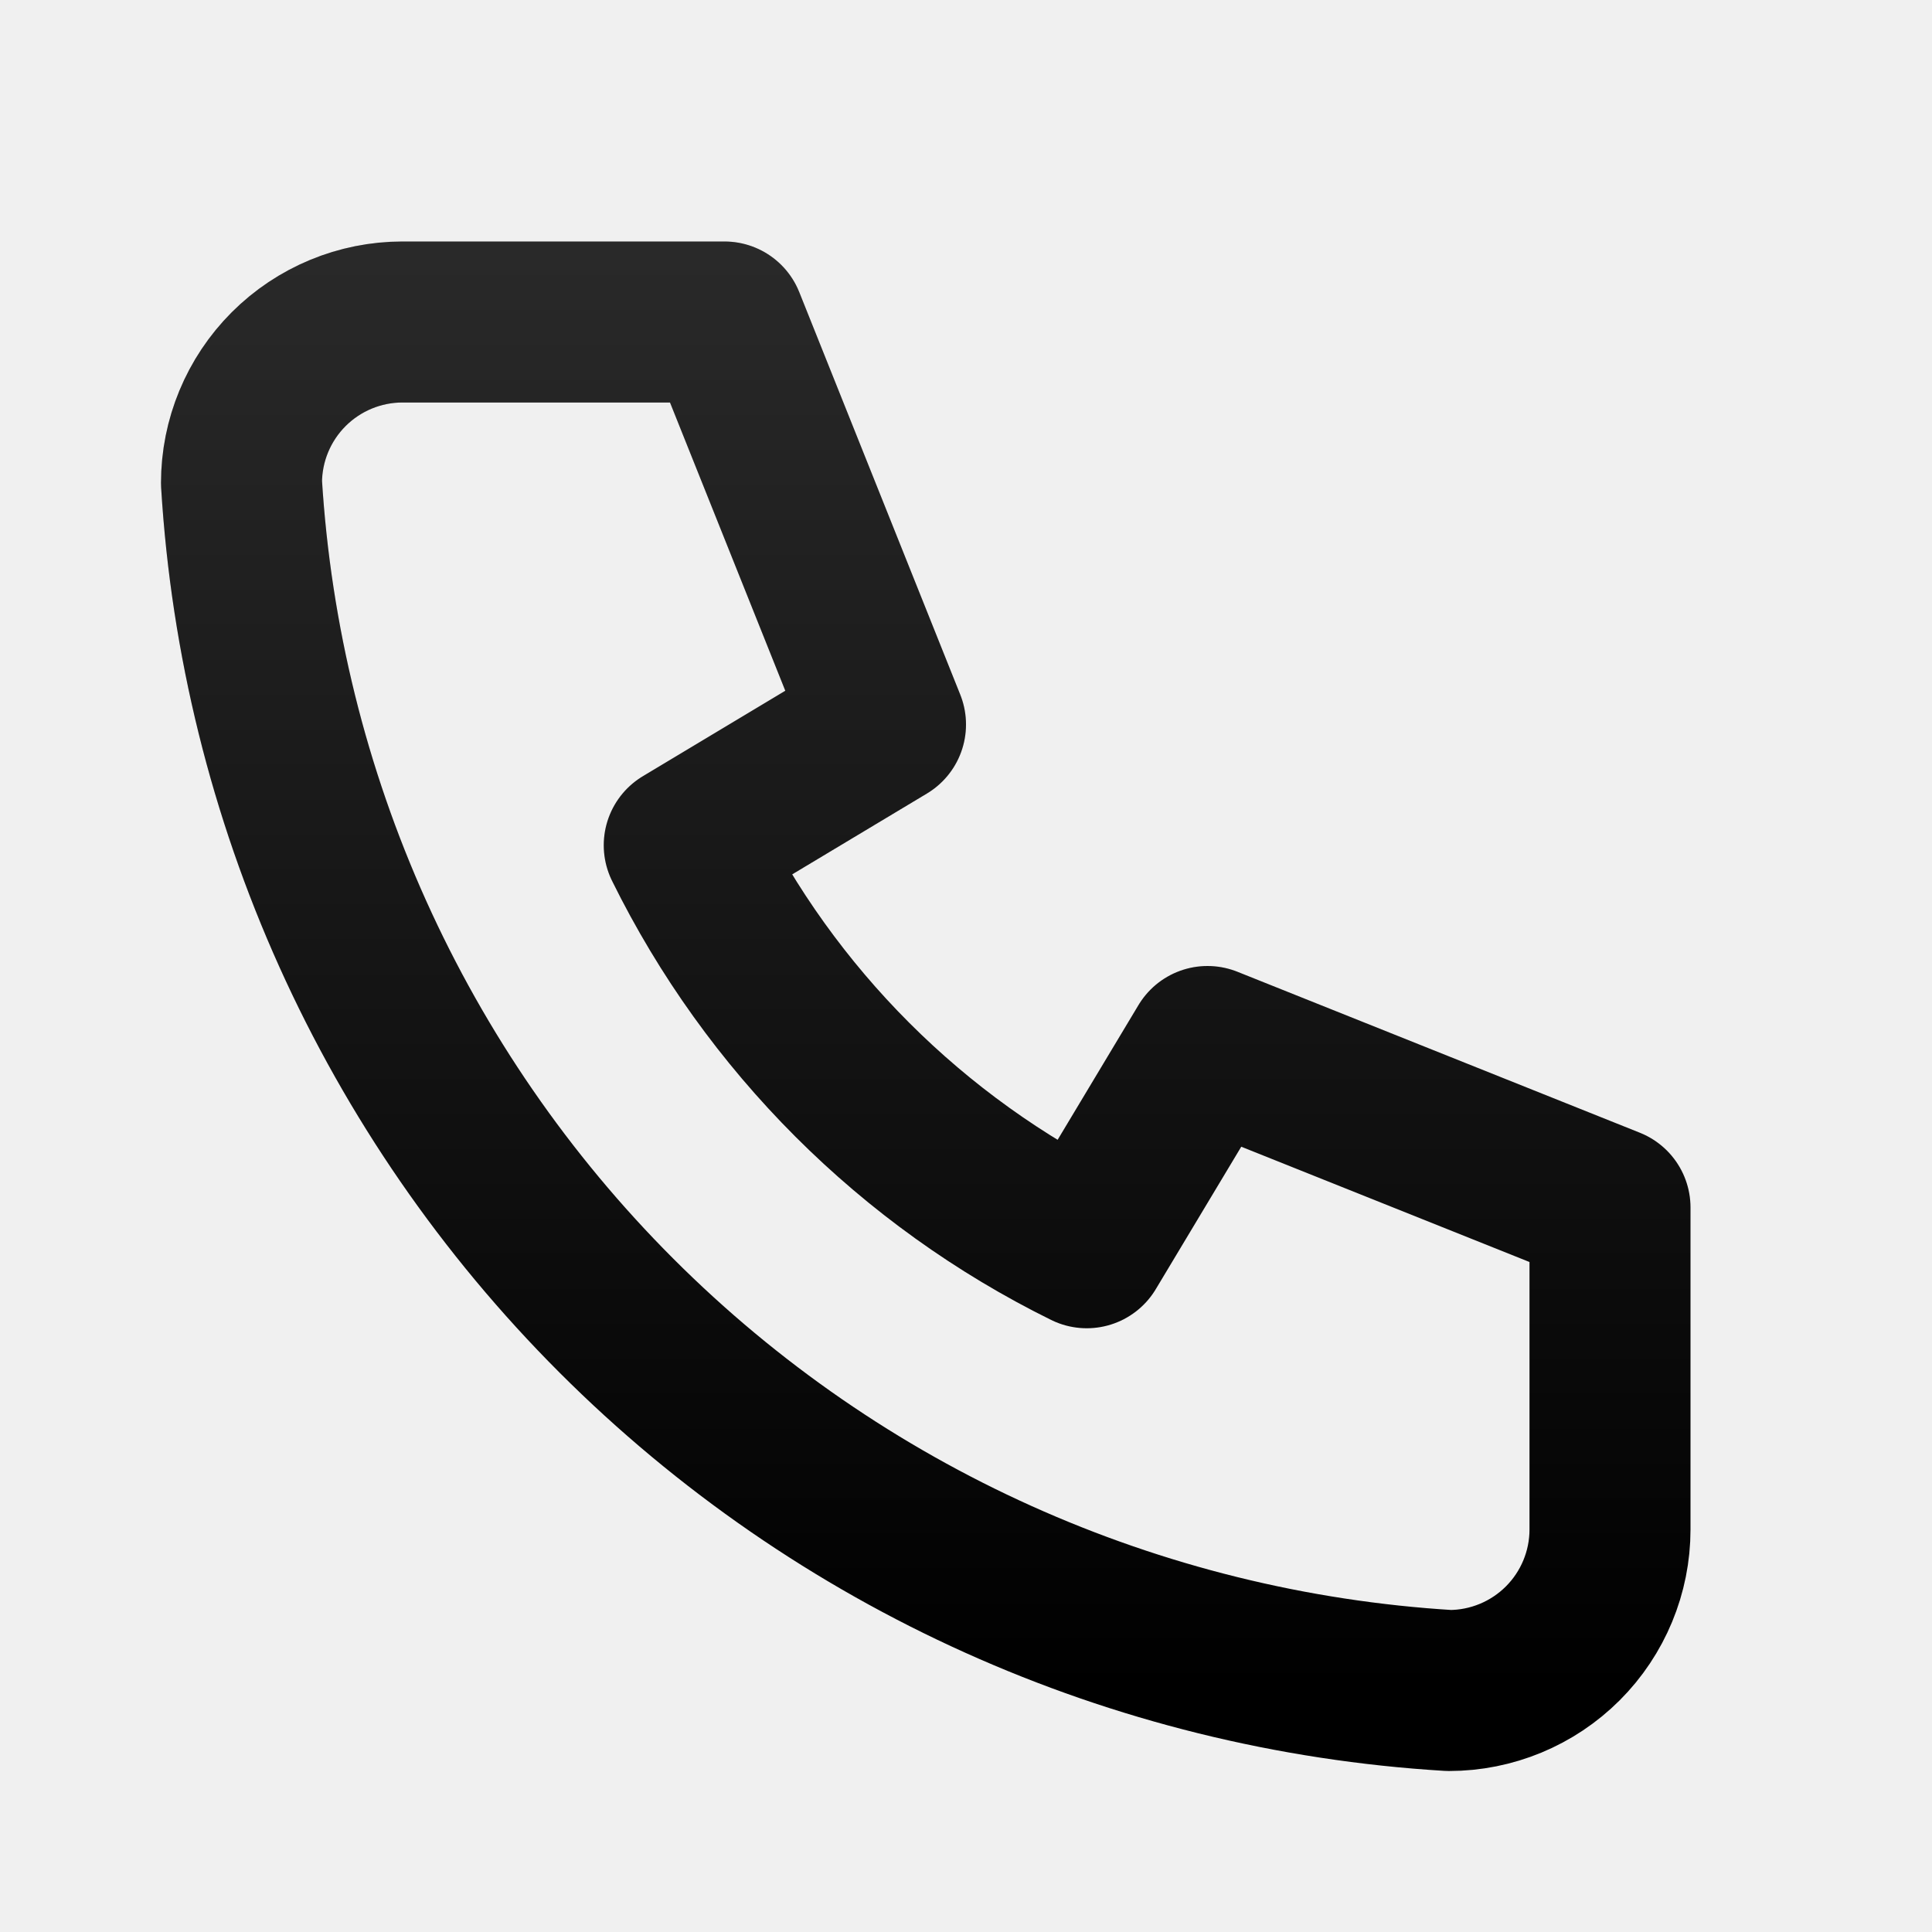
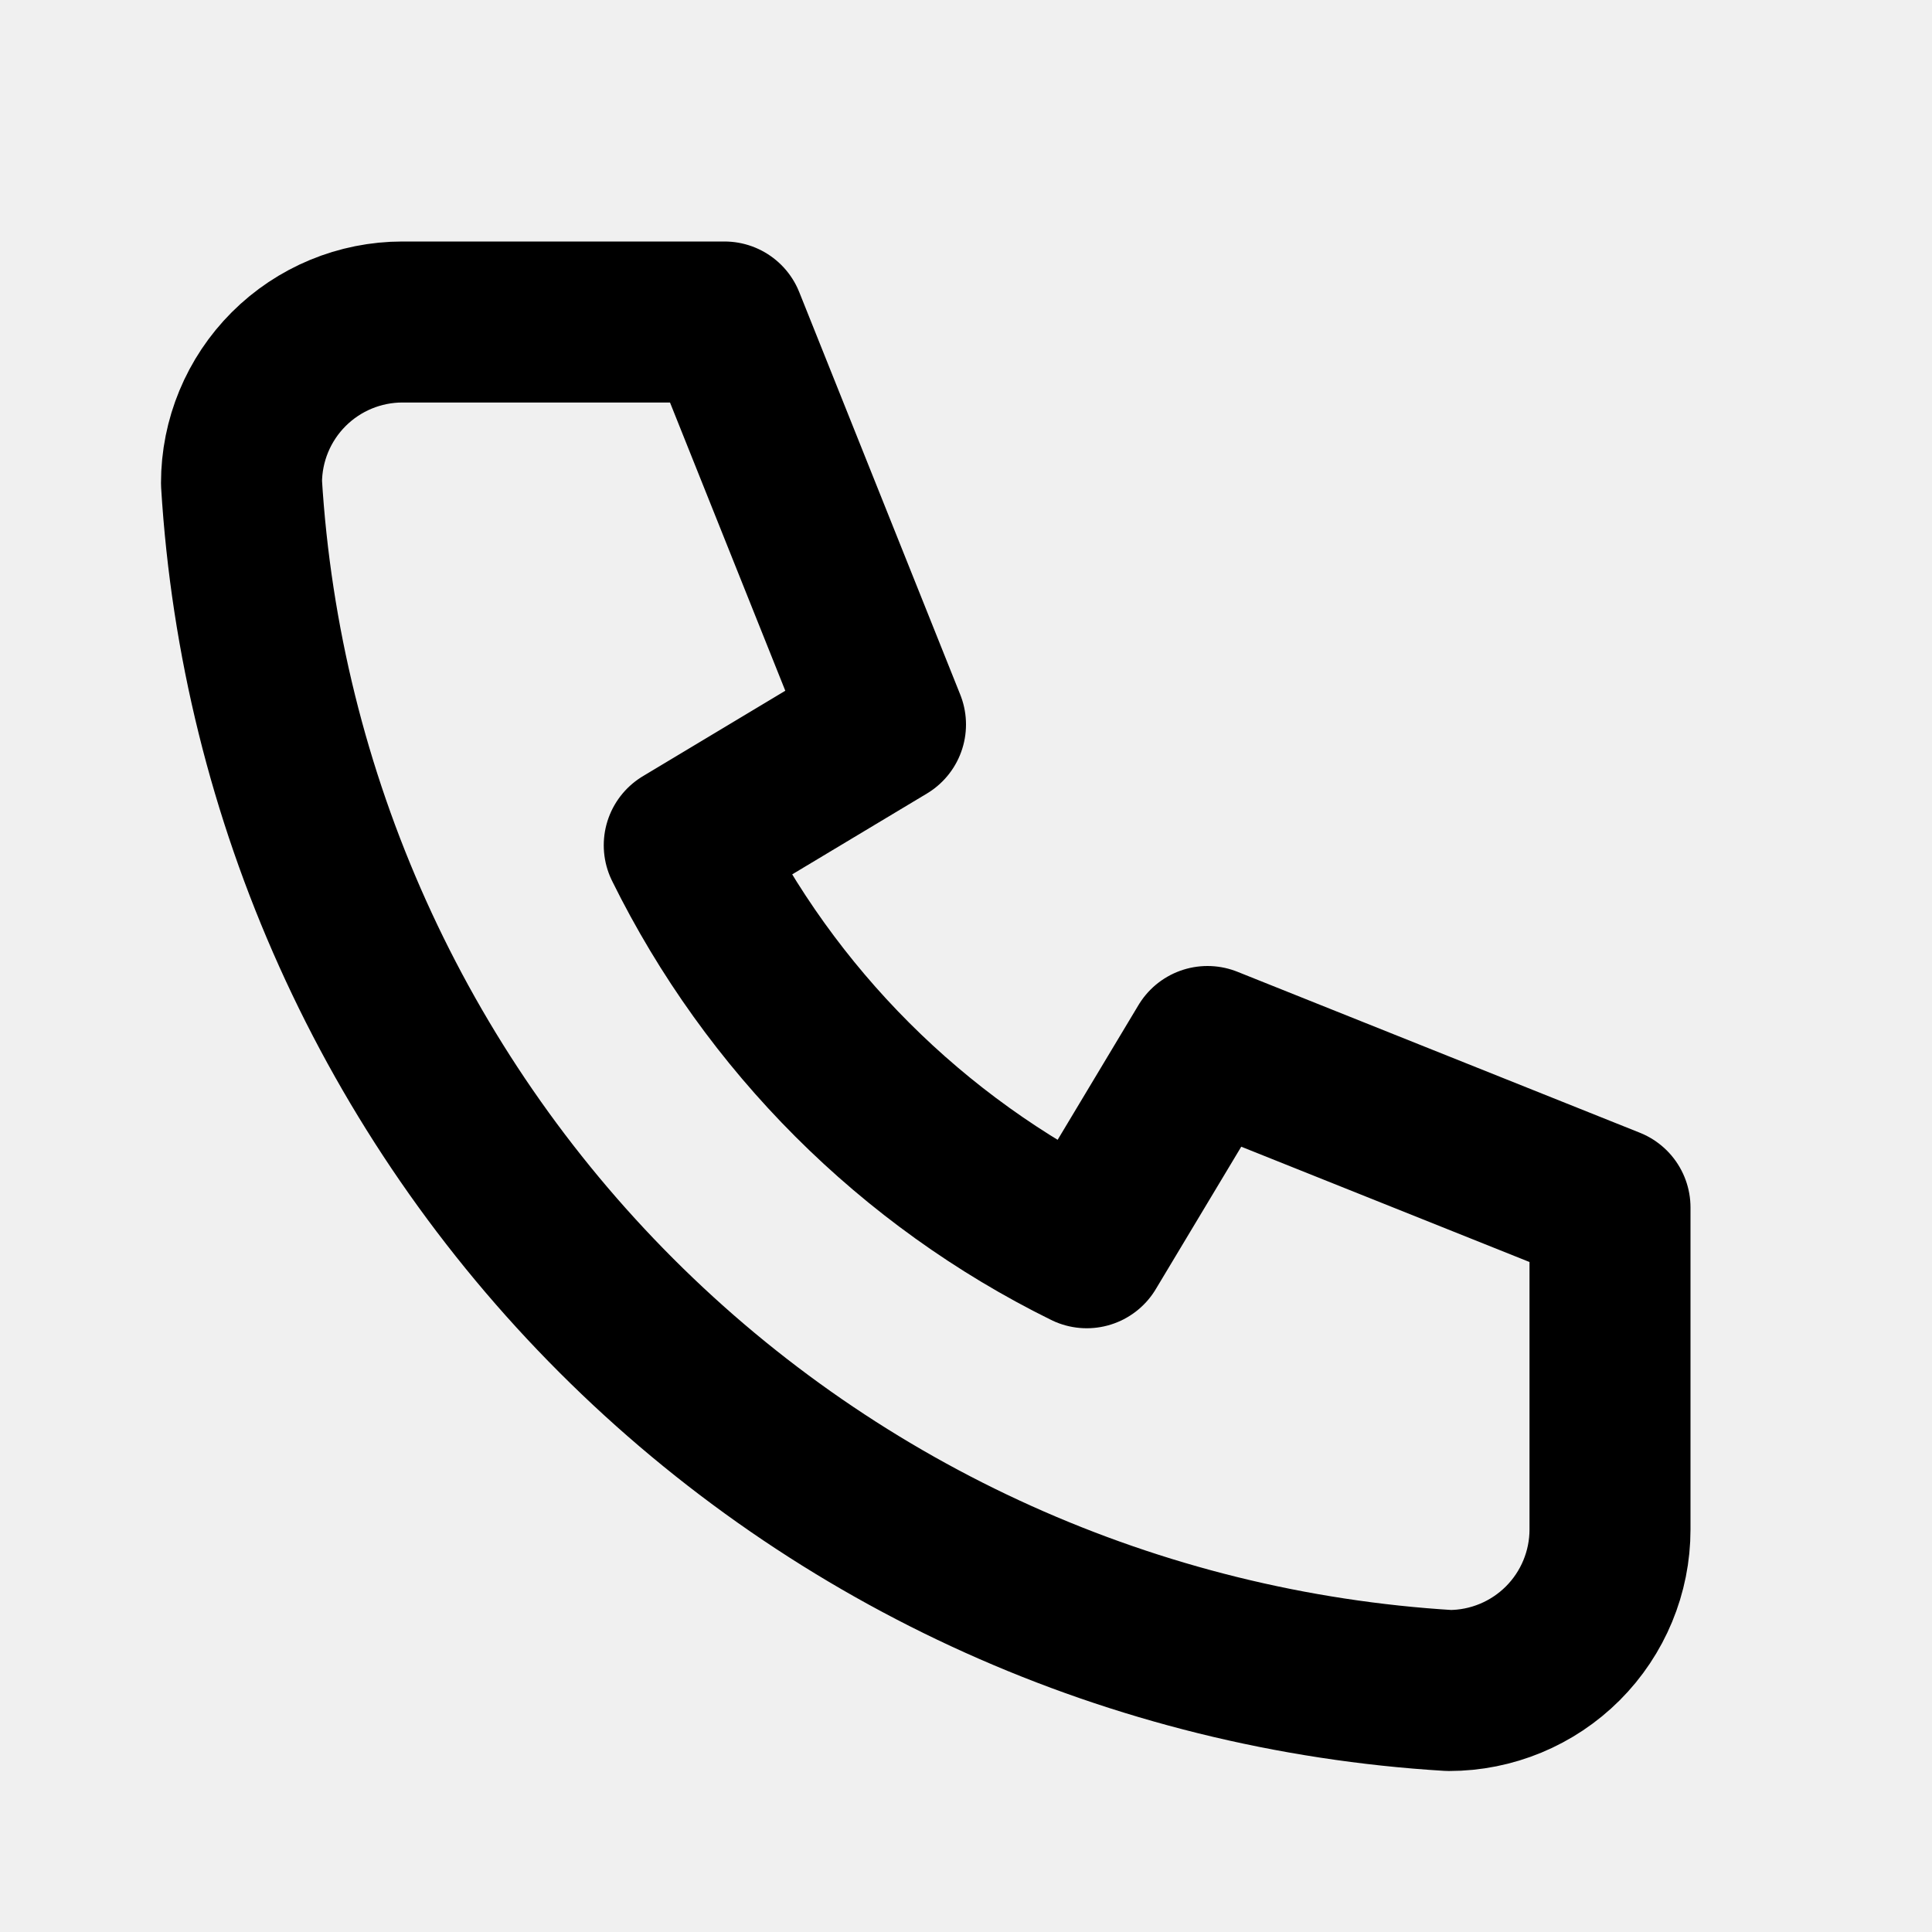
<svg xmlns="http://www.w3.org/2000/svg" width="24" height="24" viewBox="0 0 24 24" fill="none">
-   <g clip-path="url(#clip0_4800_27650)">
-     <path d="M5 4H9L11 9L8.5 10.5C9.571 12.671 11.329 14.429 13.5 15.5L15 13L20 15V19C20 19.53 19.789 20.039 19.414 20.414C19.039 20.789 18.53 21 18 21C14.099 20.763 10.42 19.107 7.657 16.343C4.894 13.58 3.237 9.901 3 6C3 5.47 3.211 4.961 3.586 4.586C3.961 4.211 4.47 4 5 4" stroke="currentColor" stroke-width="2" stroke-linecap="round" stroke-linejoin="round" />
-     <path d="M5 4H9L11 9L8.5 10.5C9.571 12.671 11.329 14.429 13.5 15.5L15 13L20 15V19C20 19.53 19.789 20.039 19.414 20.414C19.039 20.789 18.53 21 18 21C14.099 20.763 10.42 19.107 7.657 16.343C4.894 13.58 3.237 9.901 3 6C3 5.47 3.211 4.961 3.586 4.586C3.961 4.211 4.47 4 5 4" stroke="url(#paint0_linear_4800_27650)" stroke-opacity="0.2" stroke-width="2" stroke-linecap="round" stroke-linejoin="round" />
-   </g>
-   <defs>
-     <linearGradient id="paint0_linear_4800_27650" x1="11.5" y1="-1.135" x2="11.5" y2="21" gradientUnits="userSpaceOnUse">
-       <stop stop-color="white" />
-       <stop offset="1" stop-color="white" stop-opacity="0" />
-     </linearGradient>
-     <clipPath id="clip0_4800_27650">
-       <rect width="24" height="24" fill="white" />
-     </clipPath>
-   </defs>
+   <path d="M5 4H9L11 9L8.5 10.5C9.571 12.671 11.329 14.429 13.5 15.5L15 13L20 15V19C20 19.53 19.789 20.039 19.414 20.414C19.039 20.789 18.53 21 18 21C14.099 20.763 10.42 19.107 7.657 16.343C4.894 13.58 3.237 9.901 3 6C3 5.47 3.211 4.961 3.586 4.586C3.961 4.211 4.47 4 5 4" stroke="currentColor" stroke-width="2" stroke-linecap="round" stroke-linejoin="round" />
</svg>
